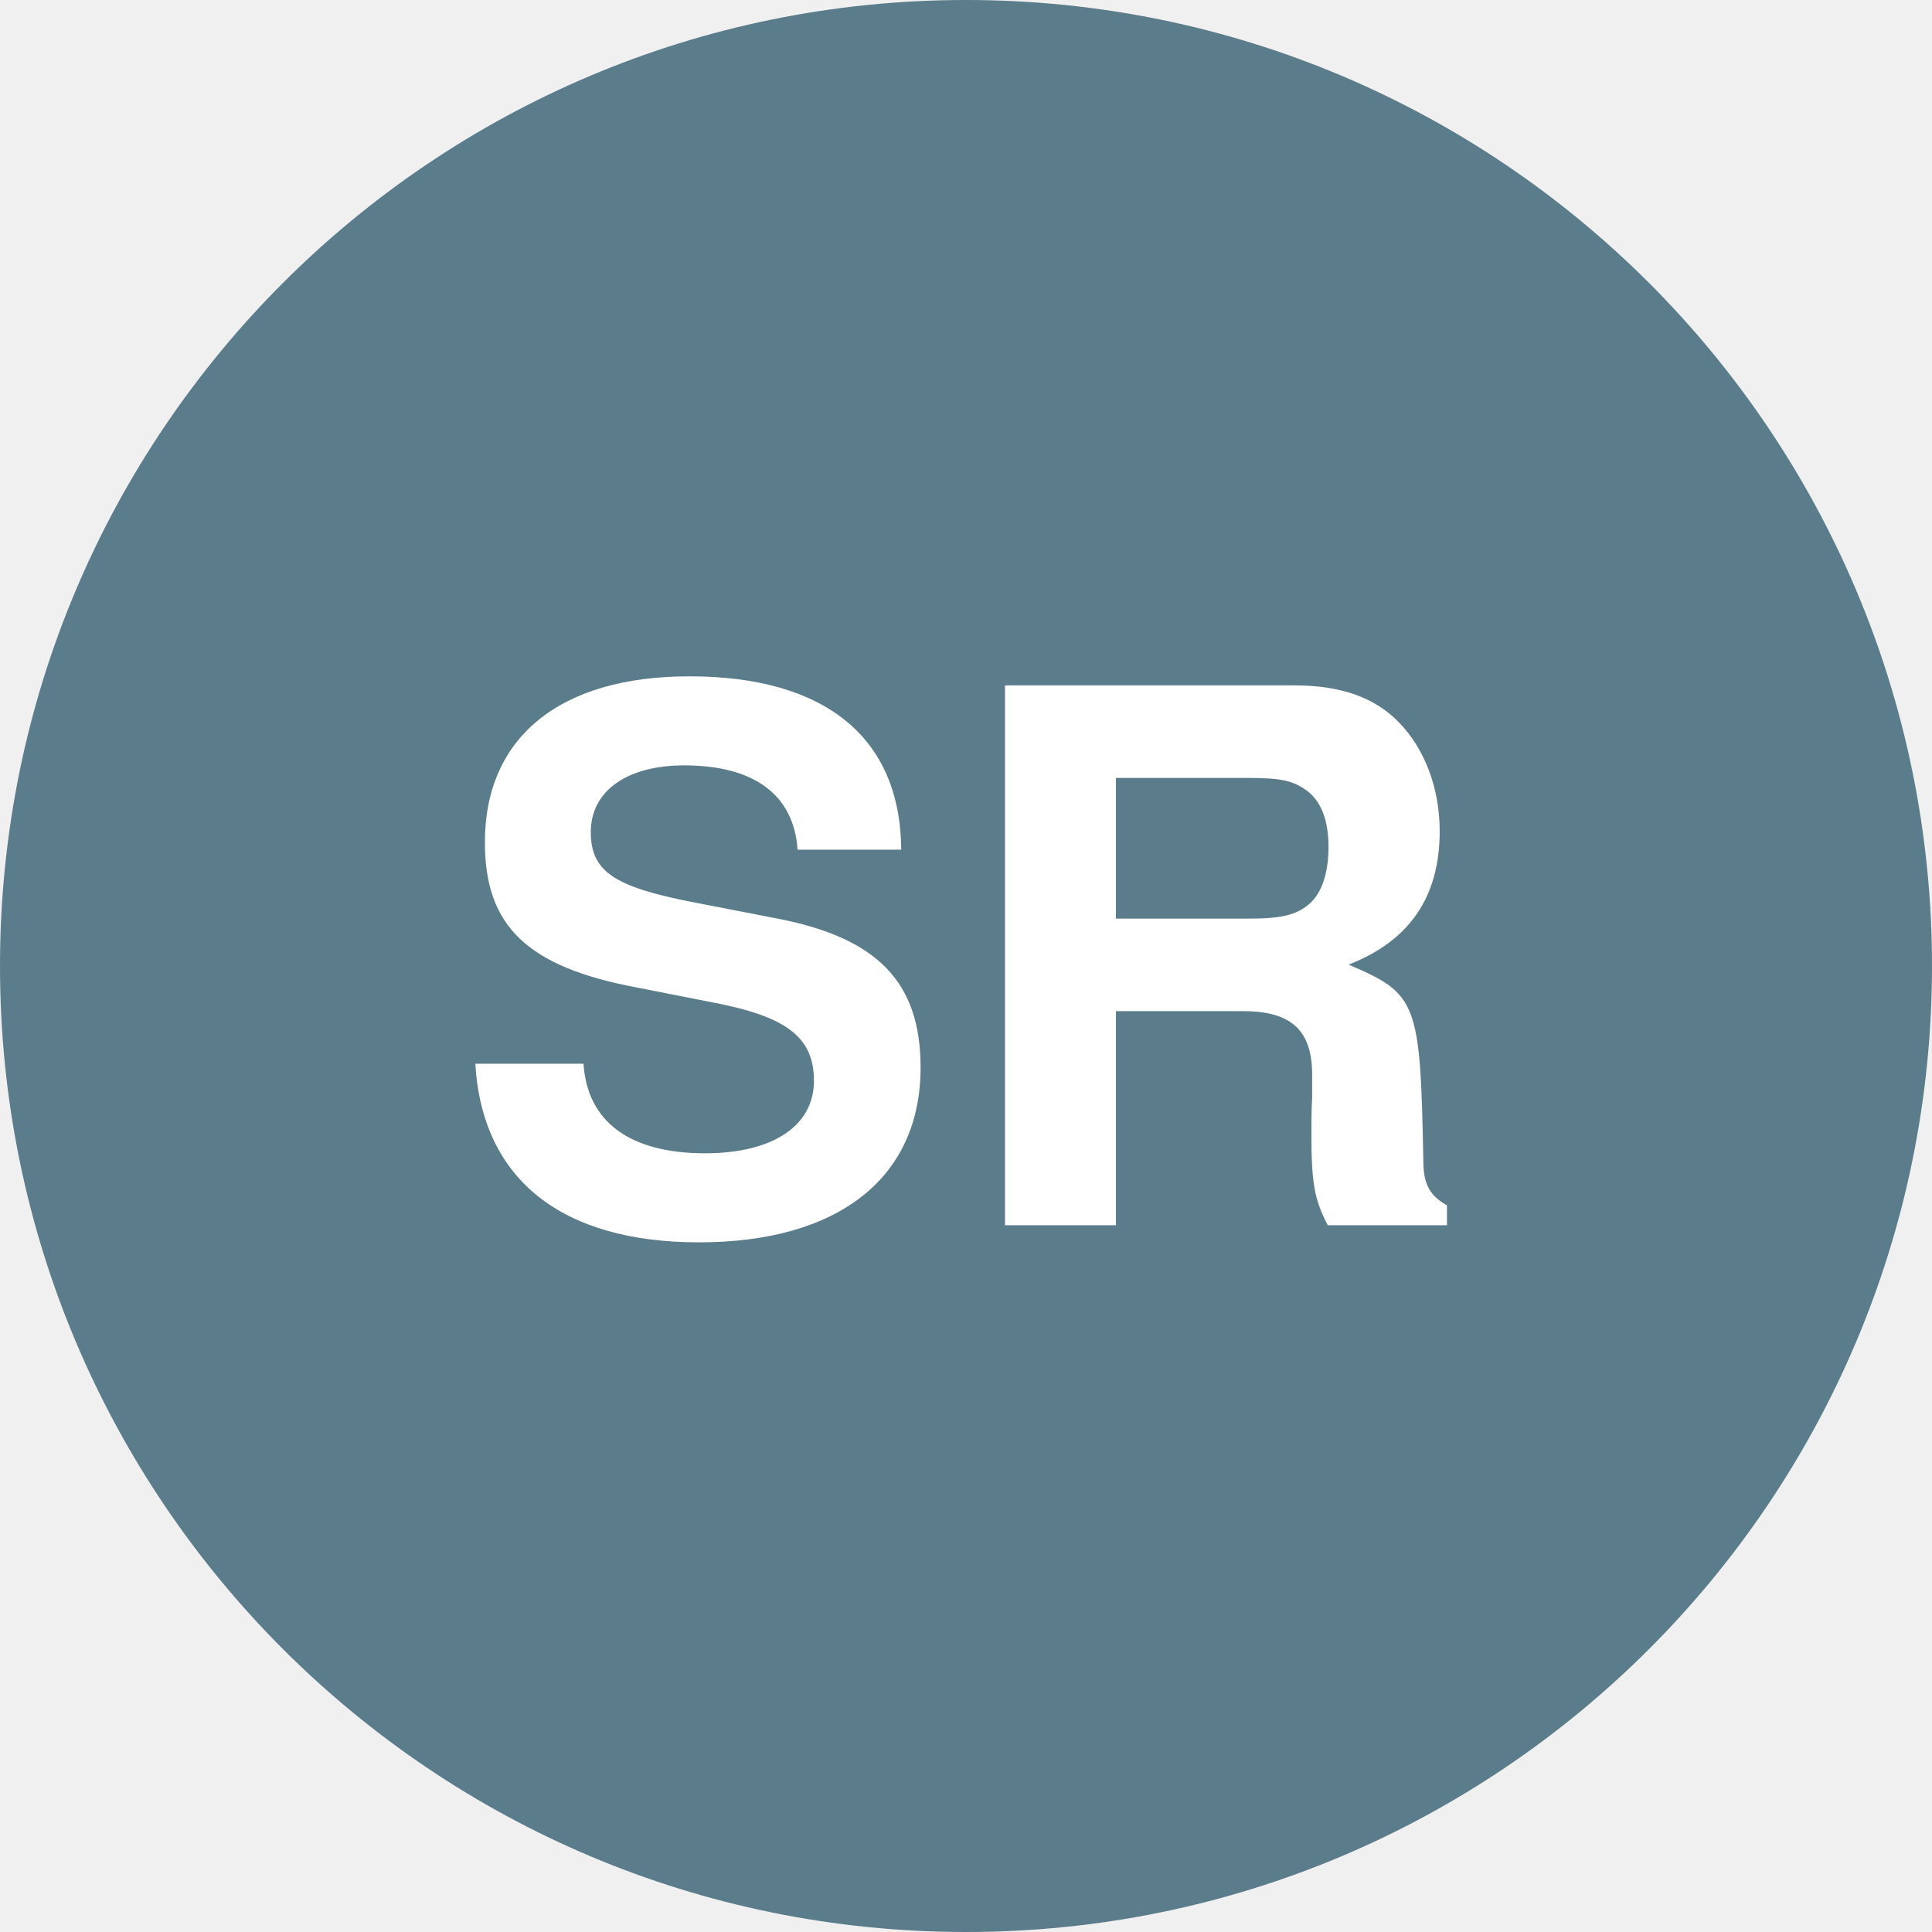
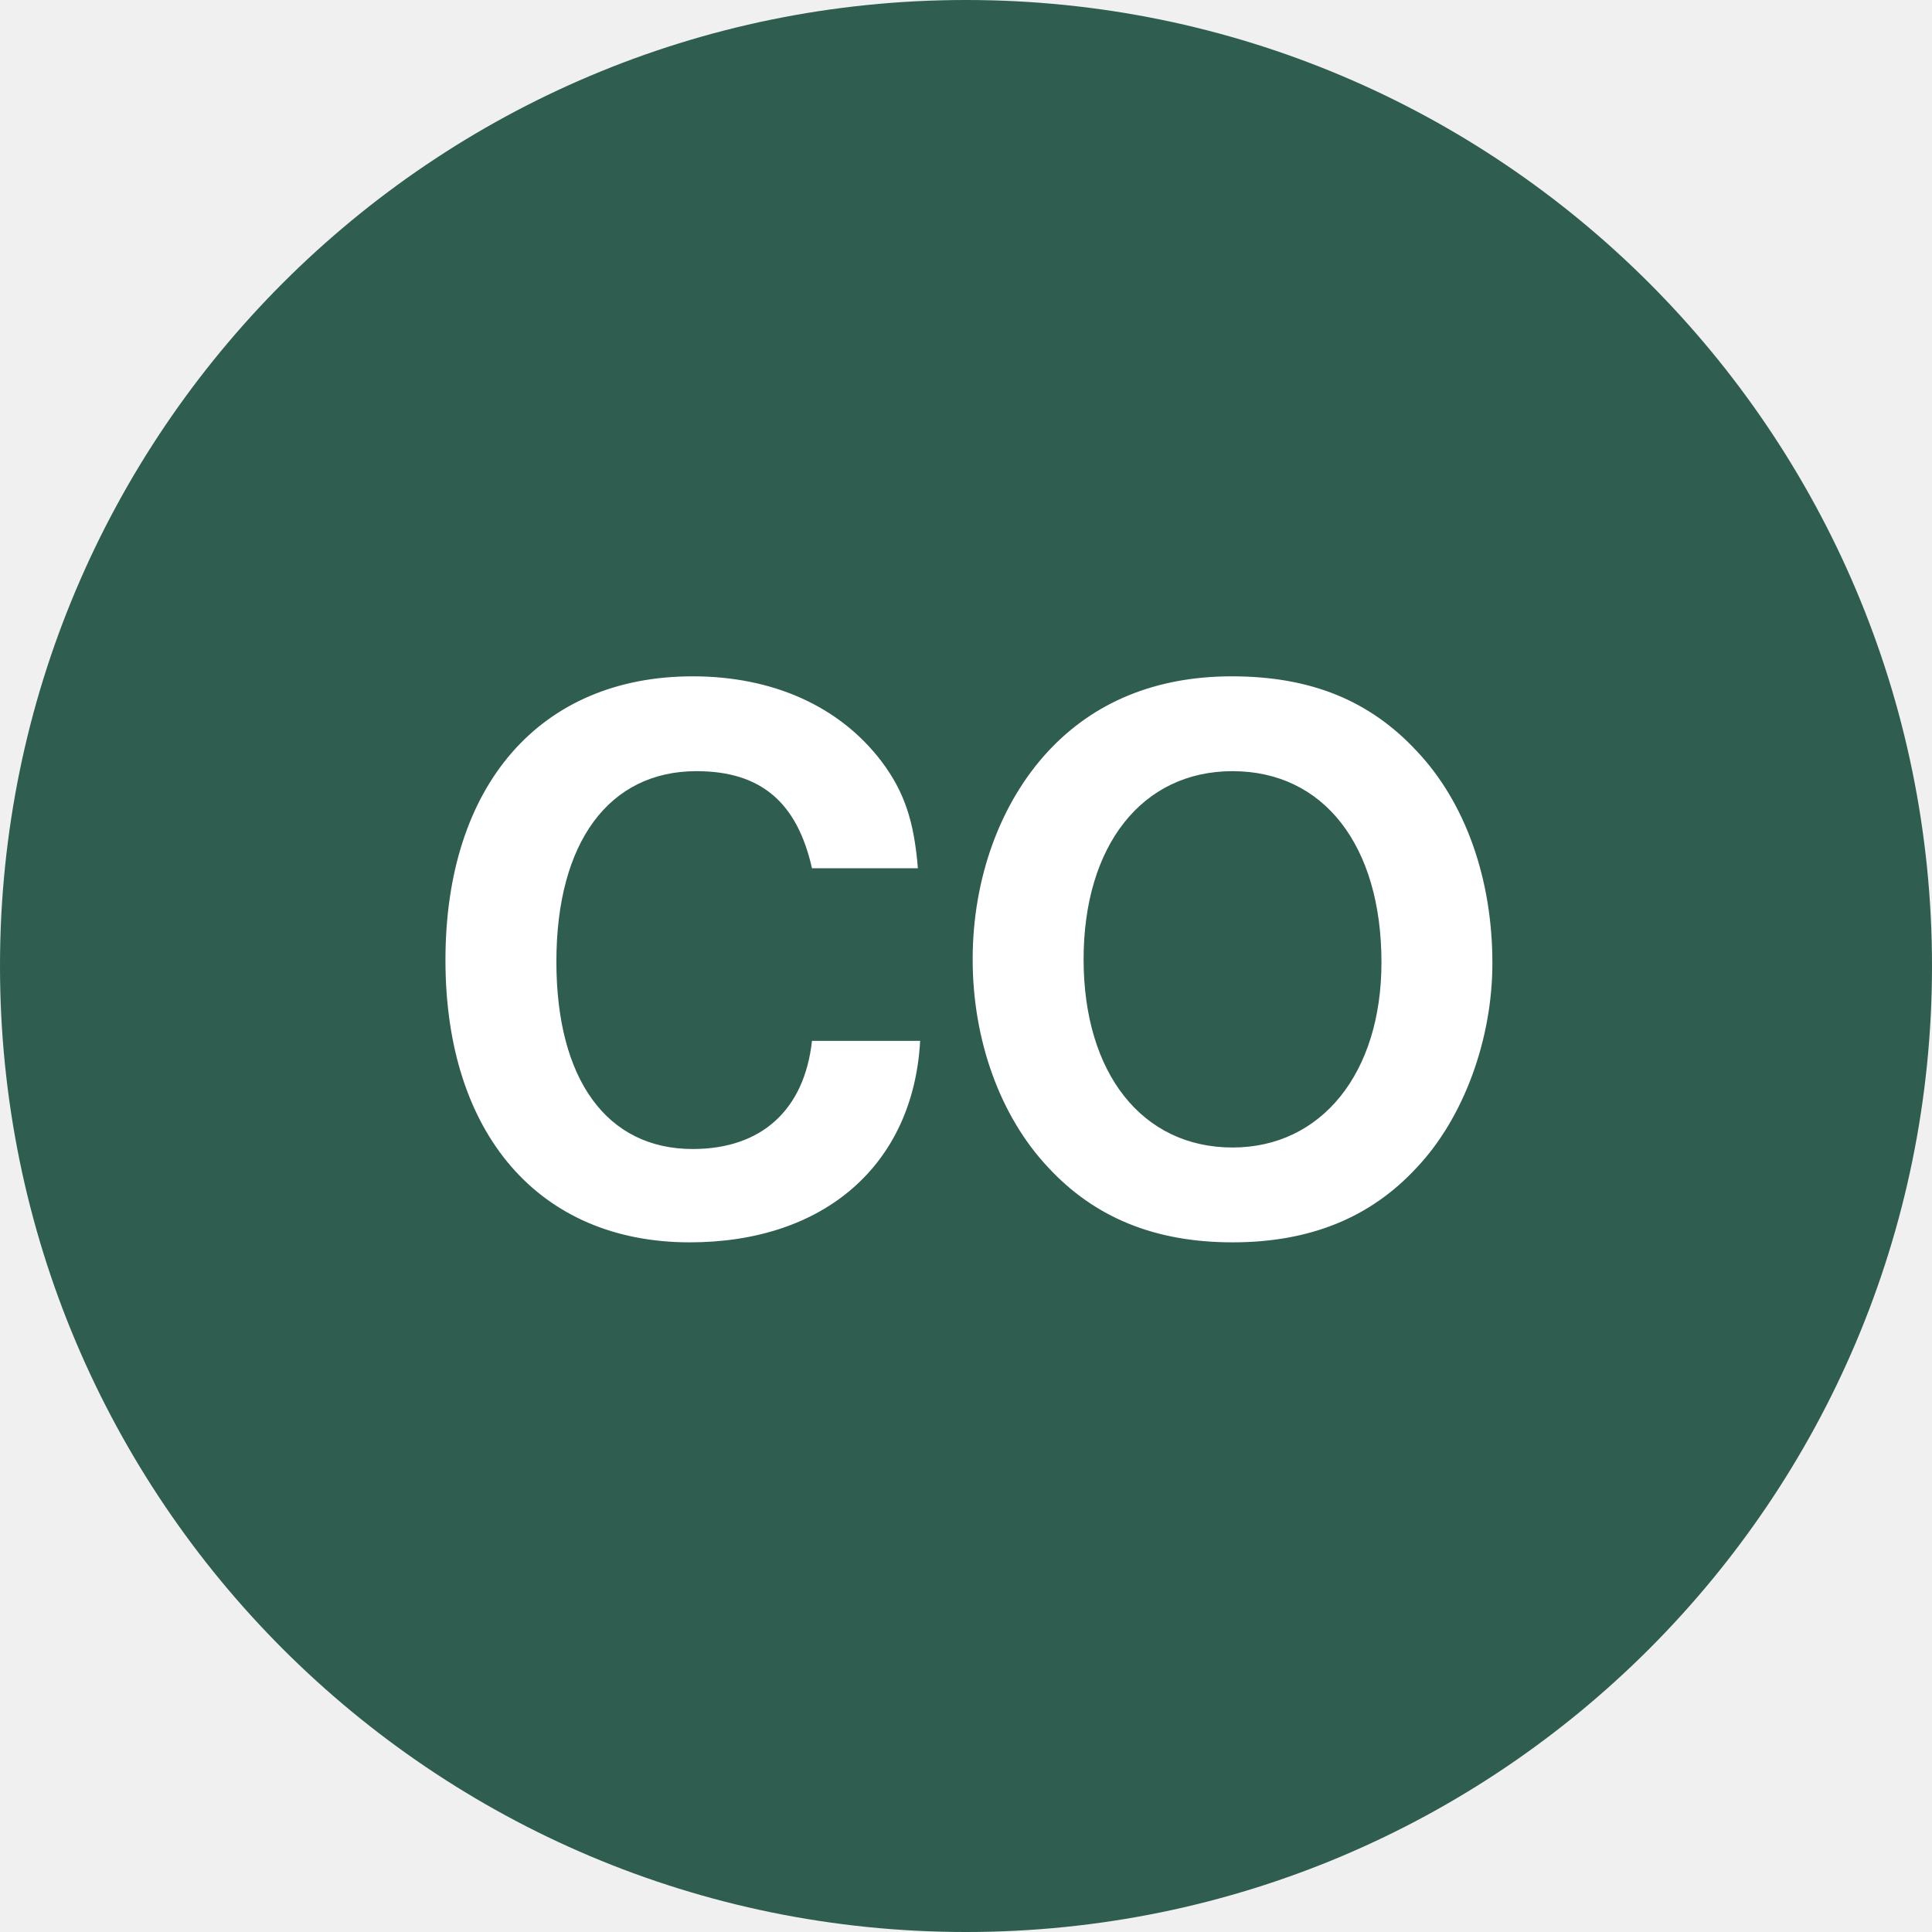
- <svg xmlns="http://www.w3.org/2000/svg" viewBox="0 0 120 120" role="img" aria-label="Sam Rivera">
-   <rect width="120" height="120" rx="60" fill="#5b7c8a" />
-   <text x="60" y="60" dy=".35em" text-anchor="middle" font-family="Helvetica, Arial, sans-serif" font-size="46" font-weight="600" fill="#fff">SR</text>
+ <svg xmlns="http://www.w3.org/2000/svg" viewBox="0 0 120 120" role="img" aria-label="Casey Ortiz">
+   <rect width="120" height="120" rx="60" fill="#2f5d50" />
+   <text x="60" y="60" dy=".35em" text-anchor="middle" font-family="Helvetica, Arial, sans-serif" font-size="46" font-weight="600" fill="#fff">CO</text>
</svg>
